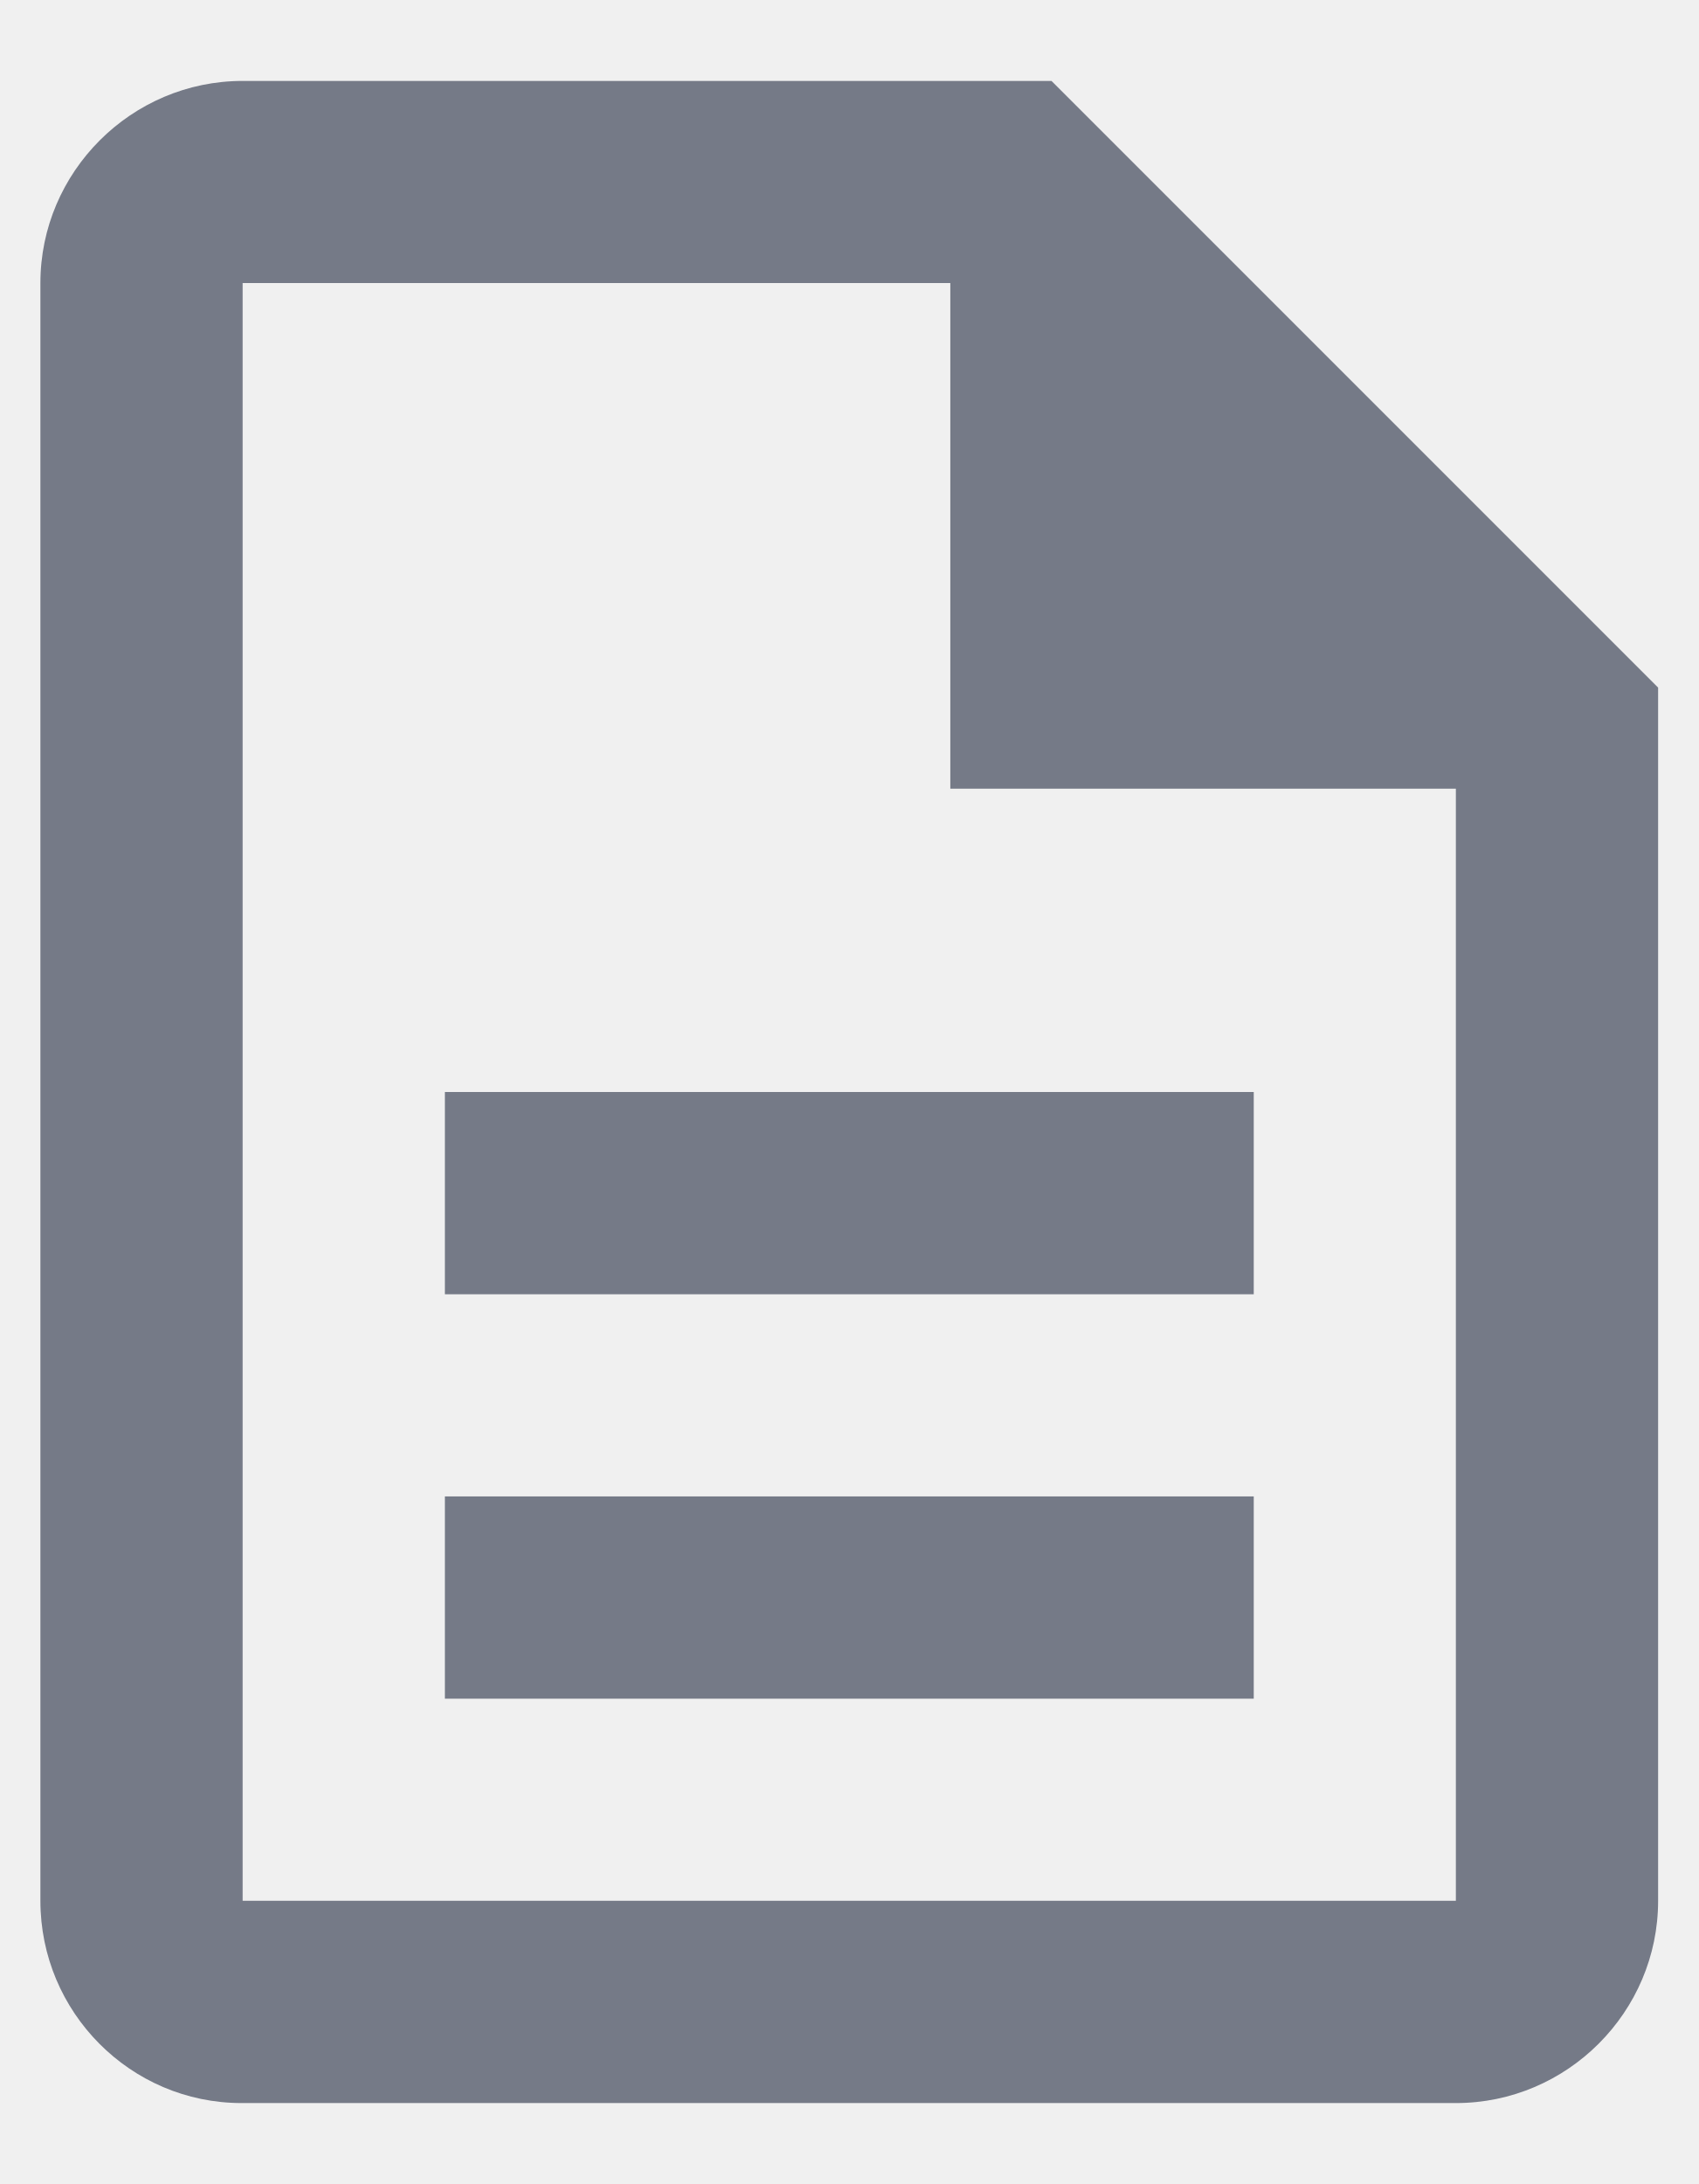
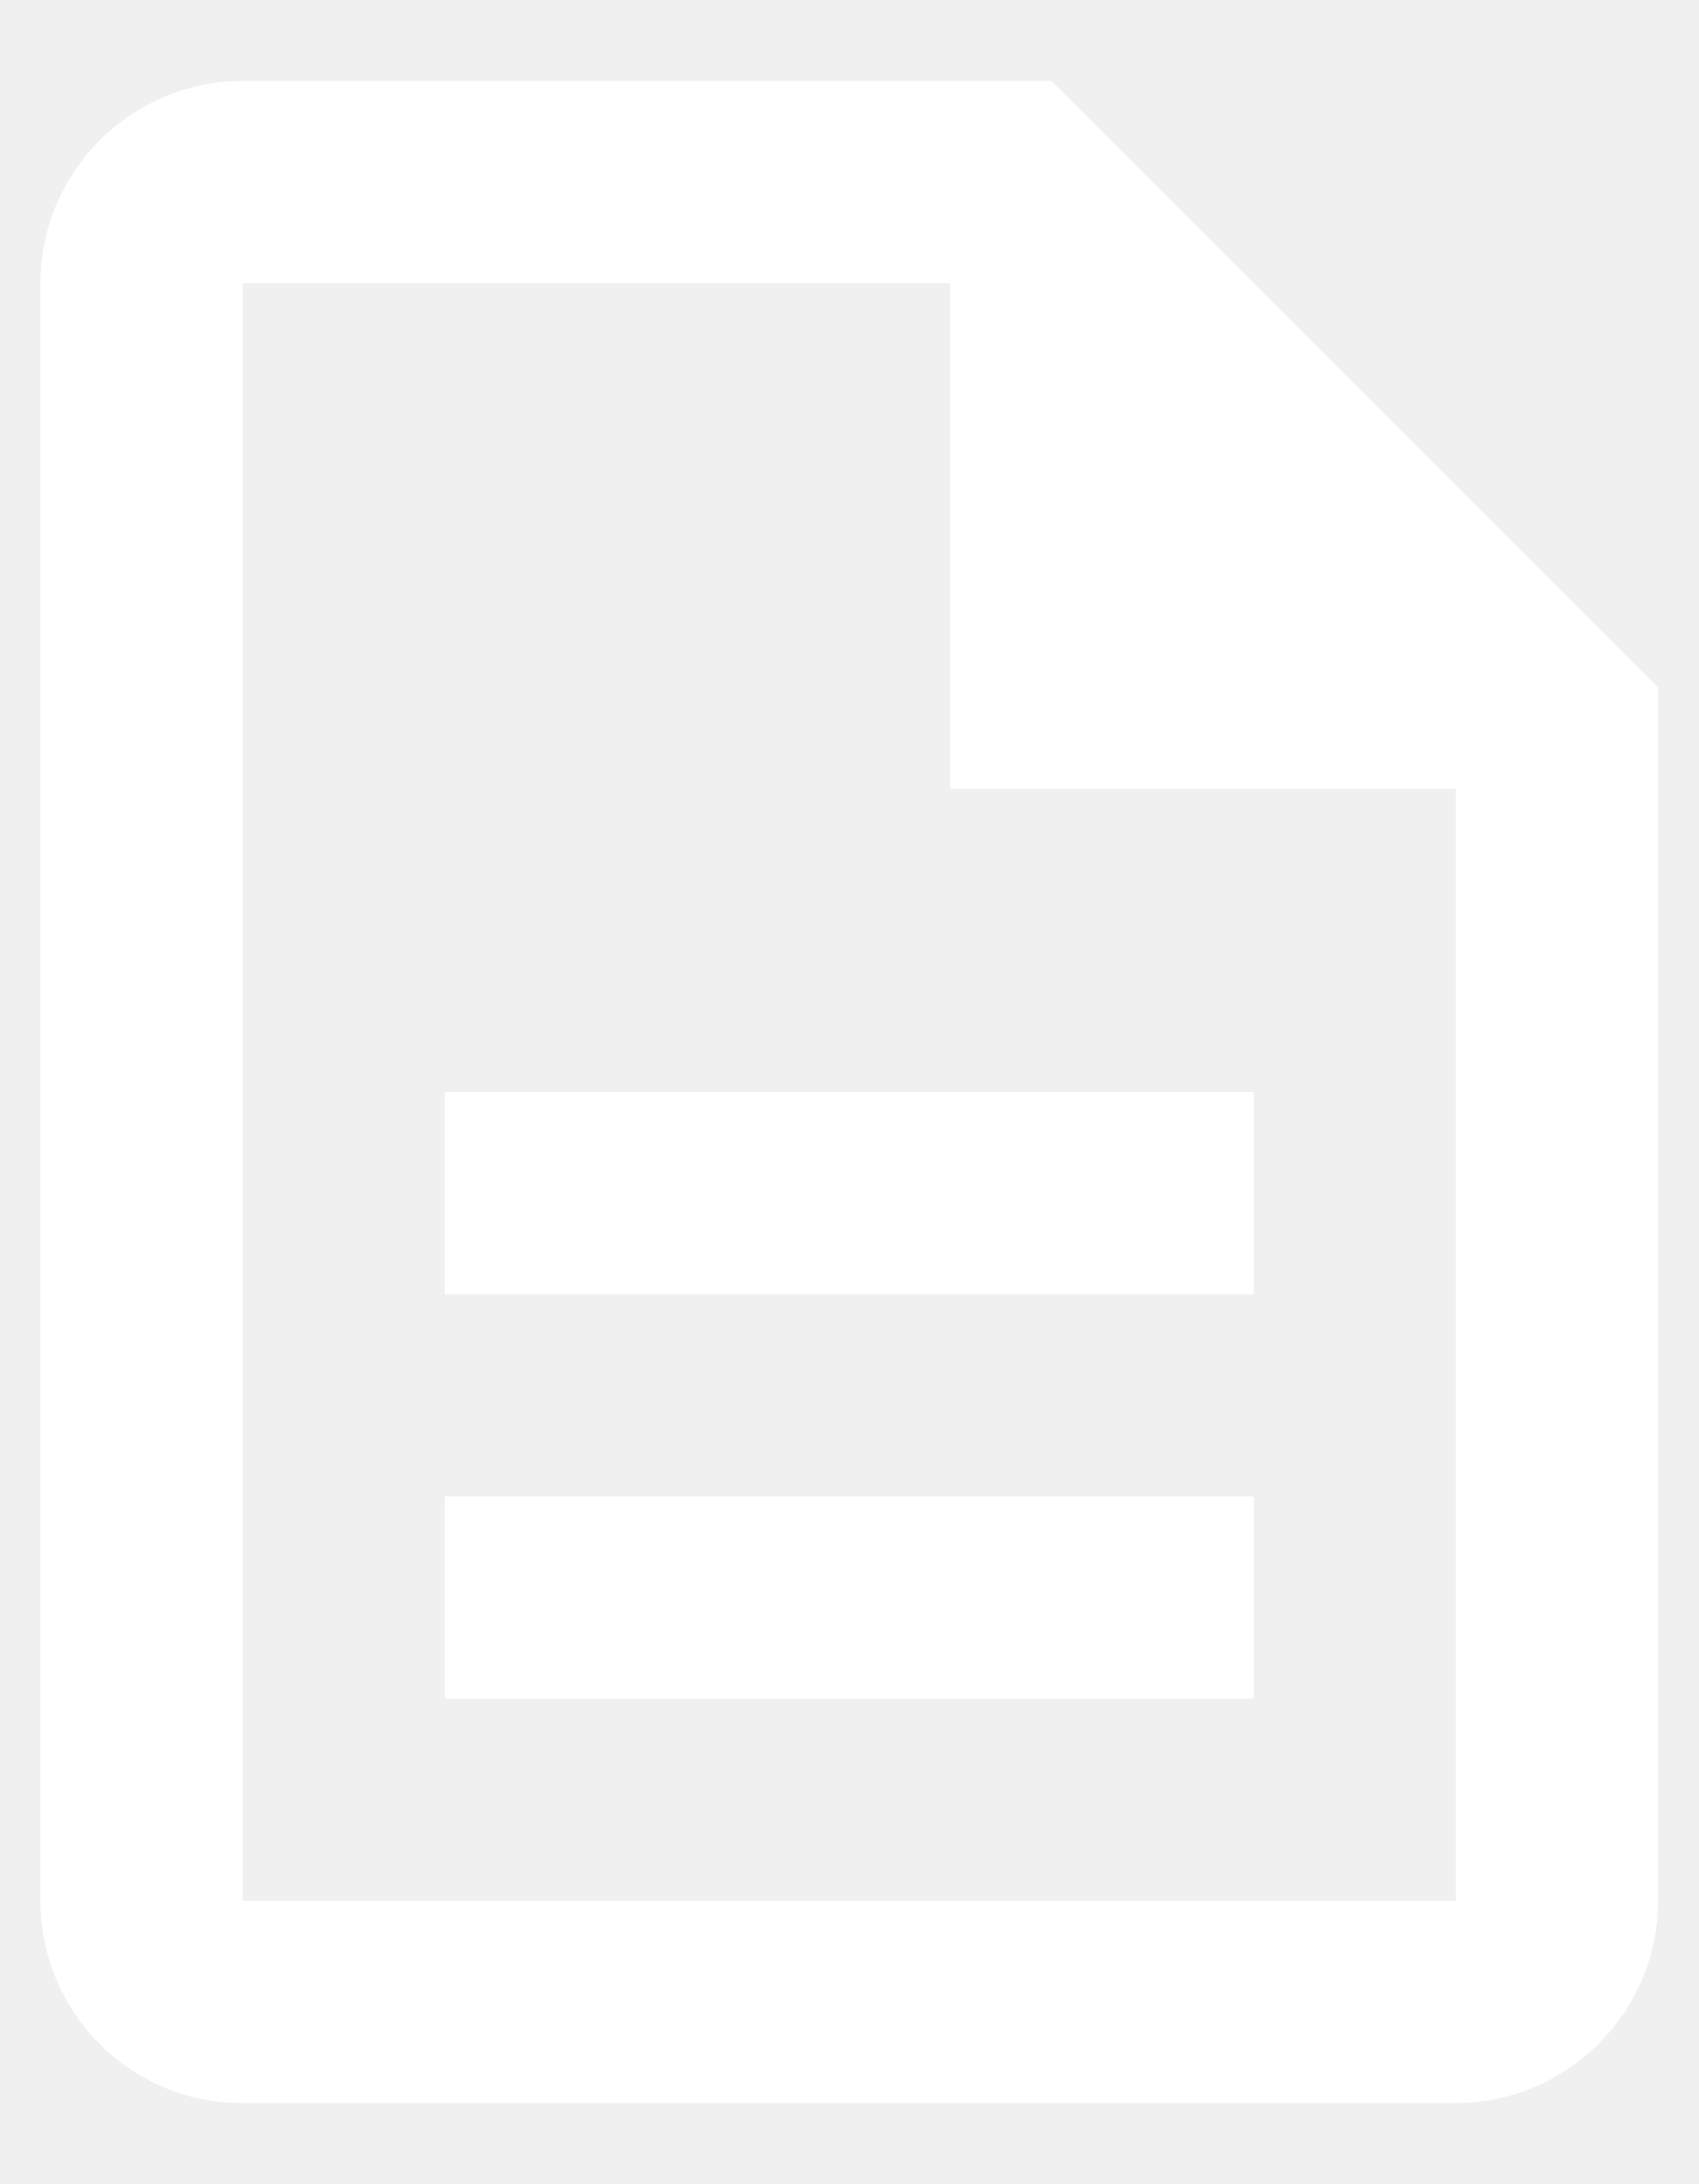
<svg xmlns="http://www.w3.org/2000/svg" width="14" height="18" viewBox="0 0 14 18" fill="none">
-   <path fill-rule="evenodd" clip-rule="evenodd" d="M3.667 12.333H10.334V14H3.667V12.333ZM3.667 9H10.334V10.667H3.667V9ZM8.667 0.667H2C1.083 0.667 0.333 1.417 0.333 2.333V15.666C0.333 16.583 1.075 17.333 1.992 17.333H12C12.917 17.333 13.667 16.583 13.667 15.666V5.667L8.667 0.667ZM12 15.666H2V2.333H7.833V6.5H12V15.666Z" fill="#757A87" />
+   <path fill-rule="evenodd" clip-rule="evenodd" d="M3.667 12.333H10.334V14H3.667V12.333ZM3.667 9H10.334V10.667H3.667V9ZM8.667 0.667H2C1.083 0.667 0.333 1.417 0.333 2.333V15.666C0.333 16.583 1.075 17.333 1.992 17.333H12C12.917 17.333 13.667 16.583 13.667 15.666V5.667L8.667 0.667ZM12 15.666H2V2.333H7.833V6.5H12V15.666Z" fill="#FFFFFF" />
</svg>
